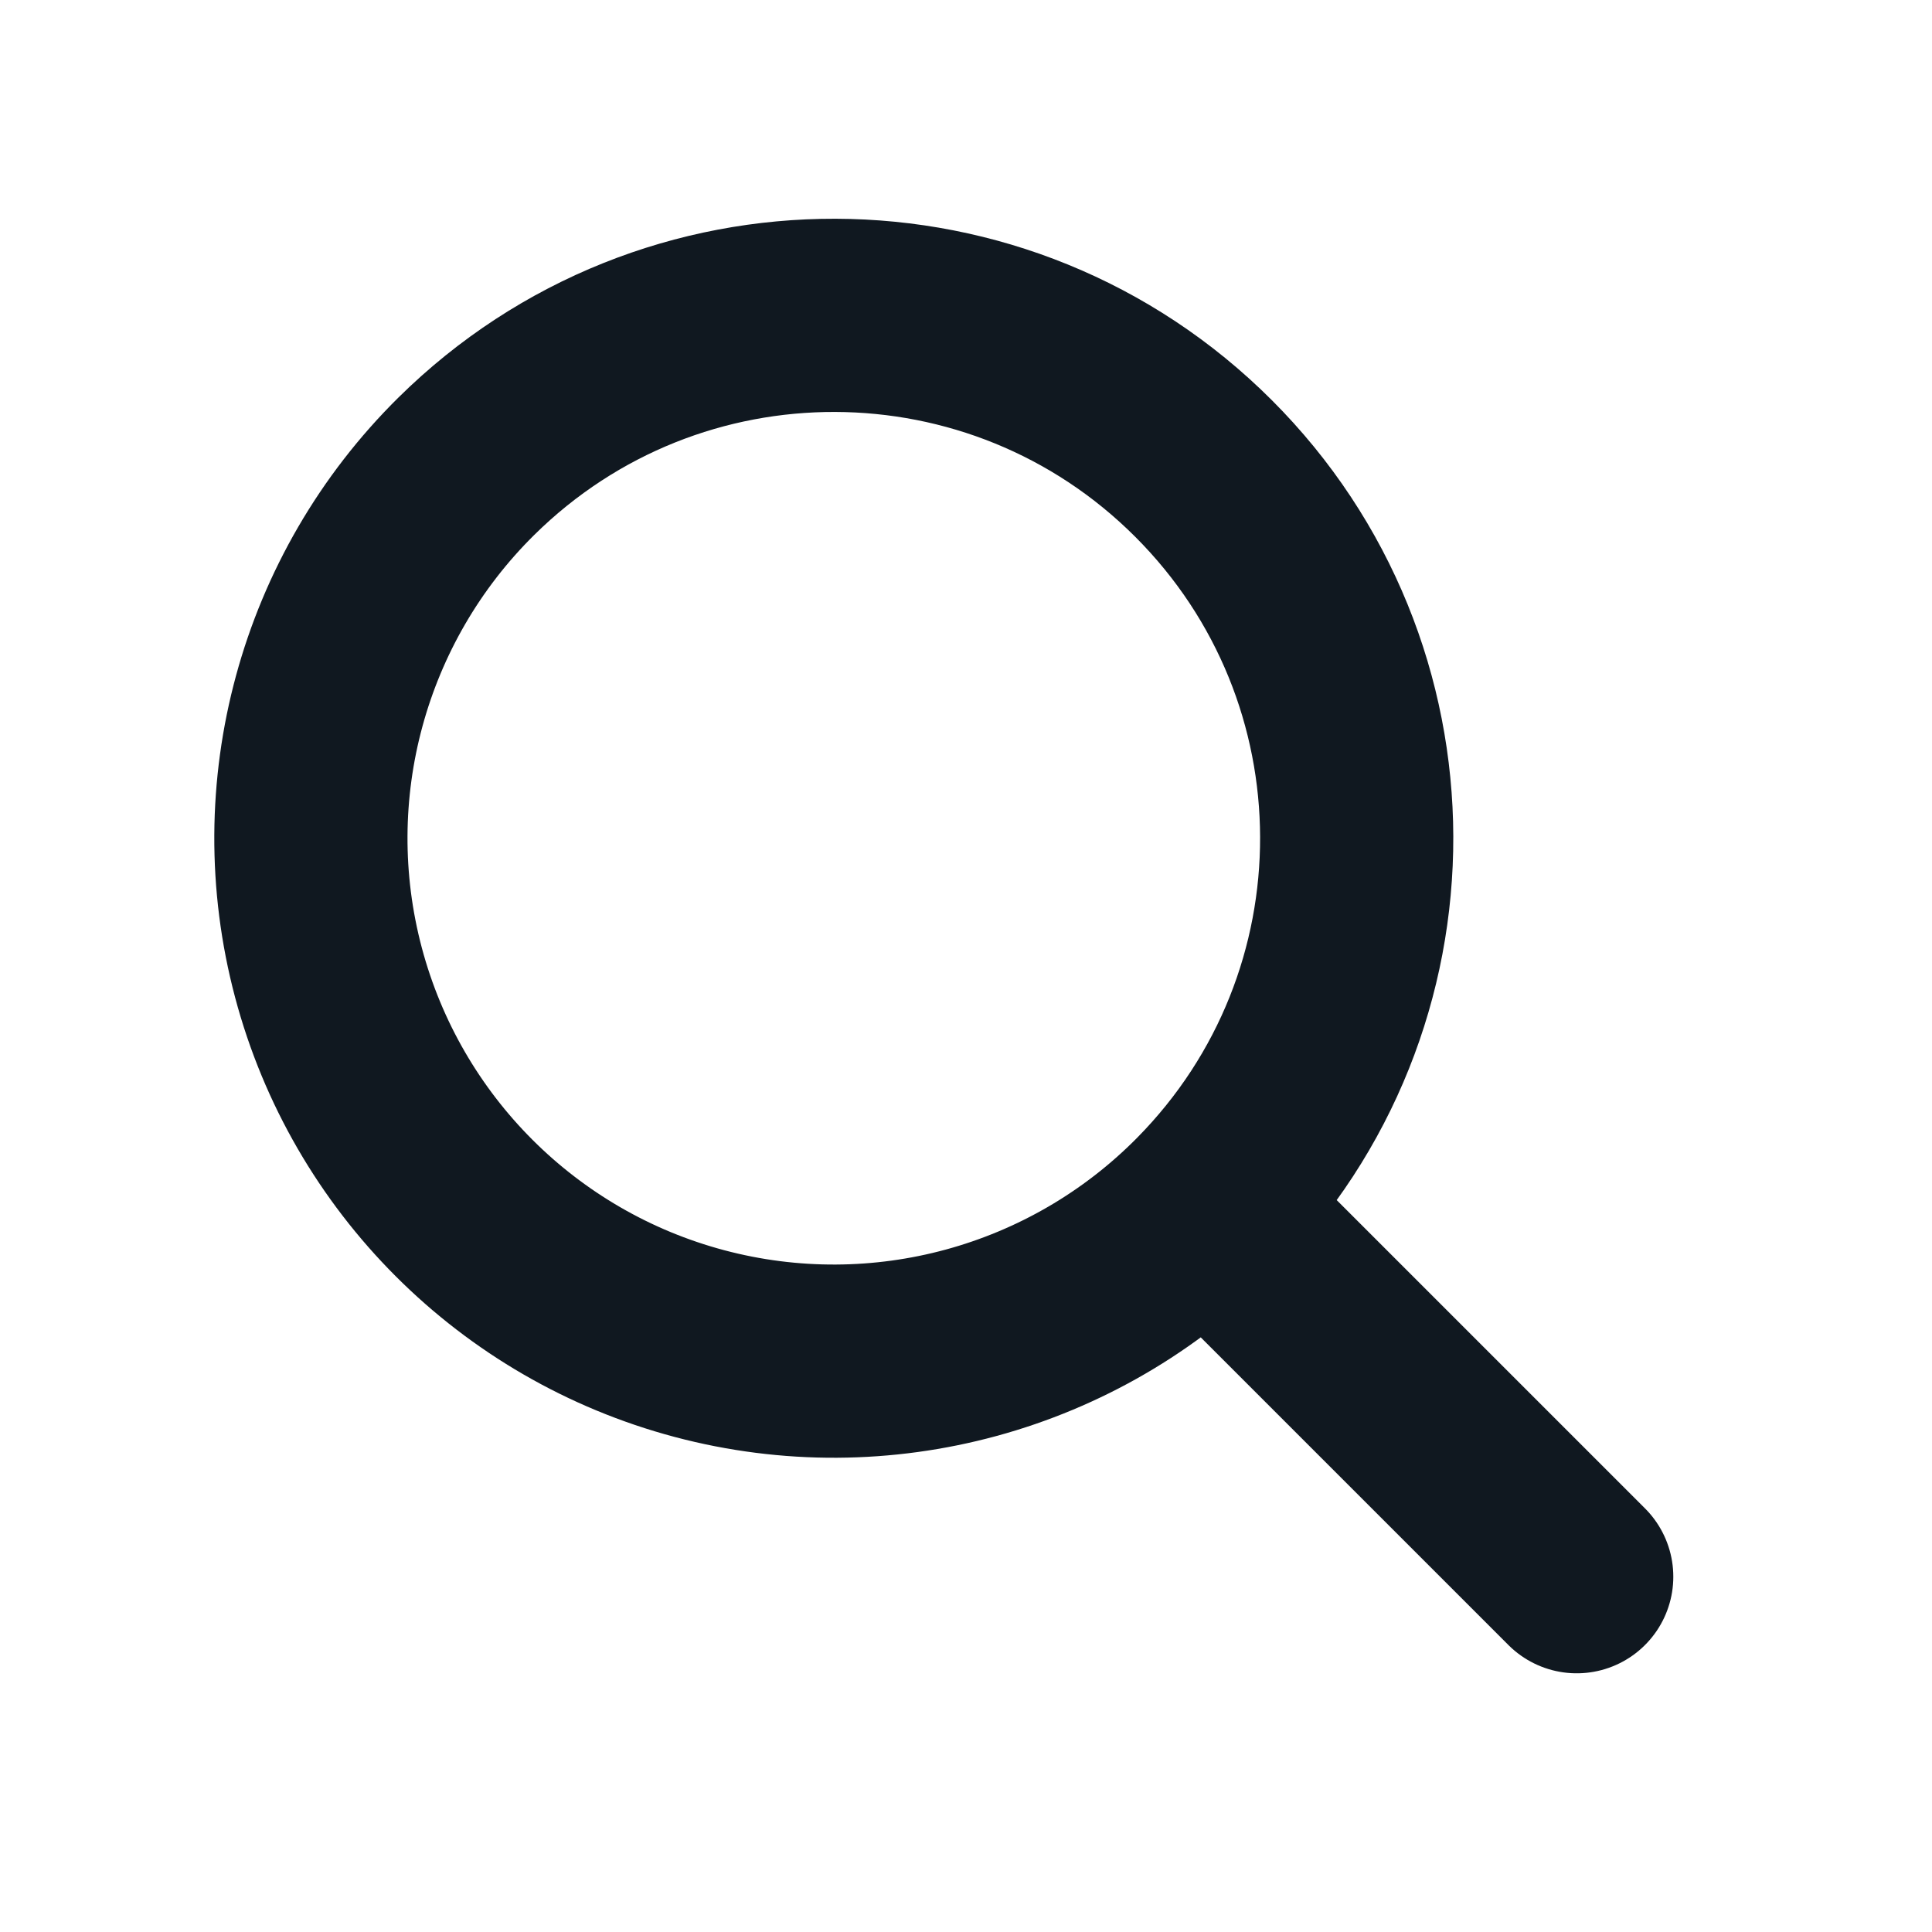
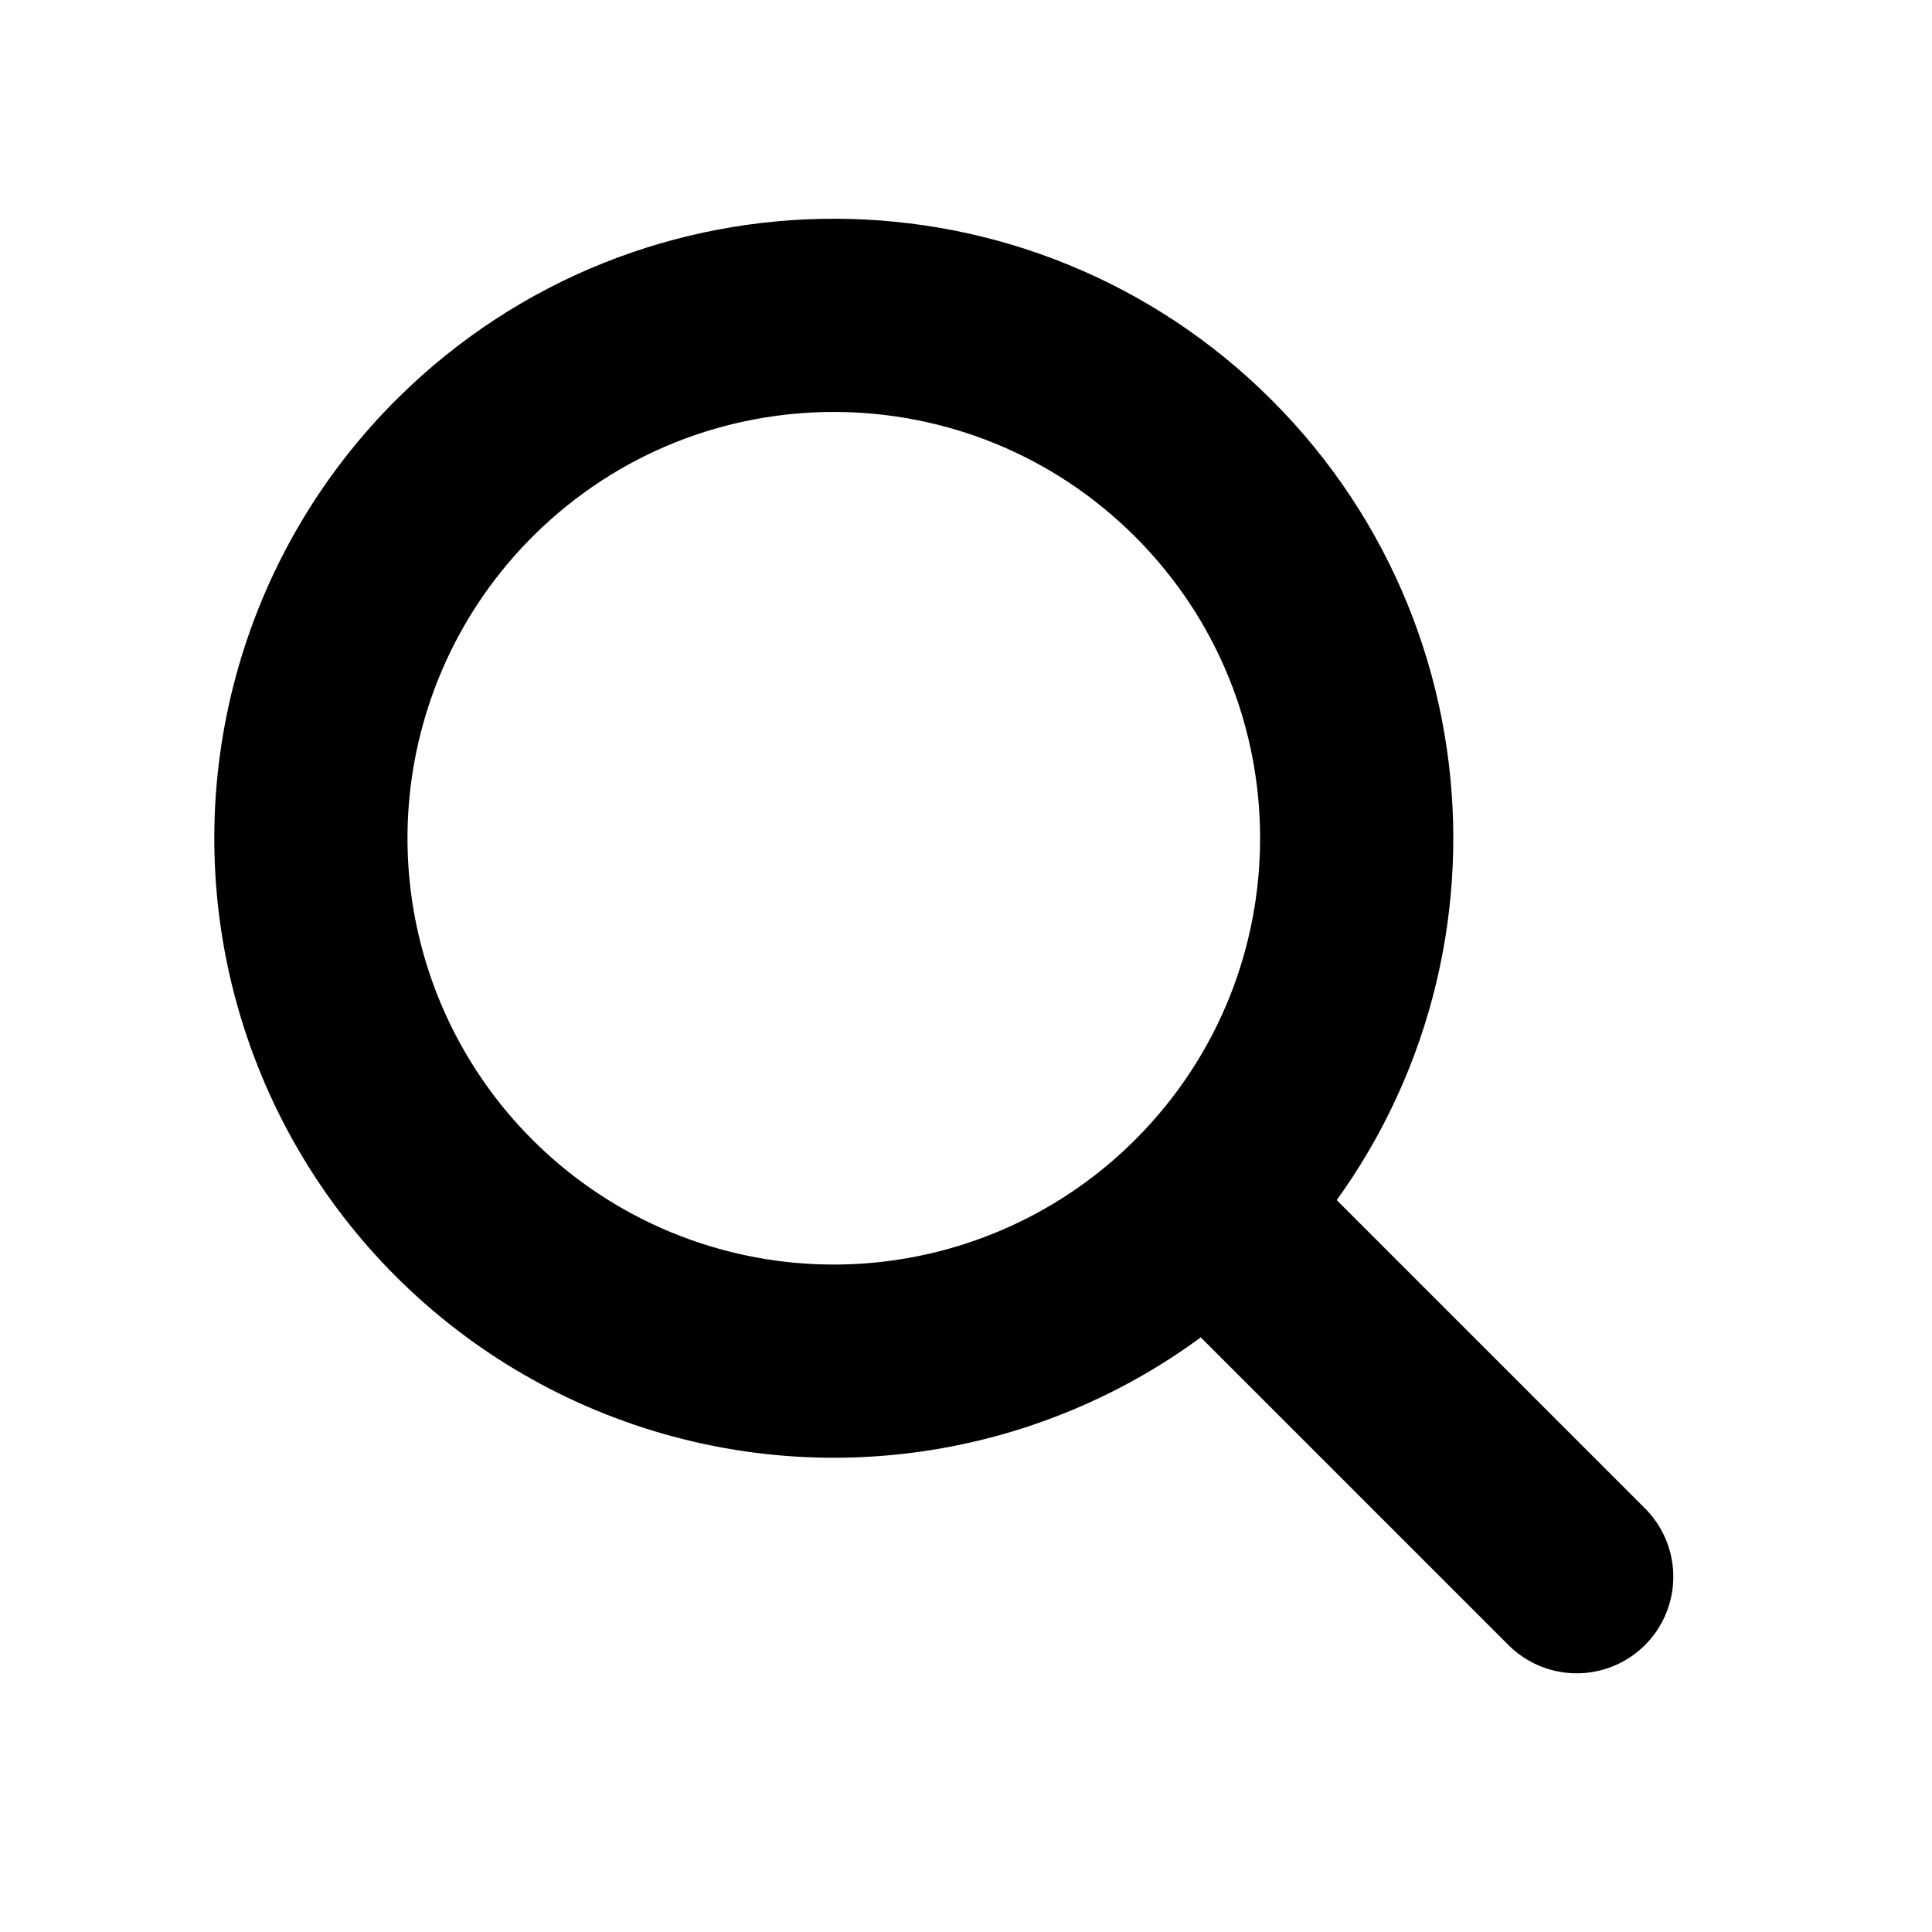
<svg xmlns="http://www.w3.org/2000/svg" width="20" height="20" fill="none">
-   <path d="M12.482 12.482a5.413 5.413 0 1 1-7.655-7.655 5.413 5.413 0 0 1 7.655 7.655Zm0 0 3.84 3.84" stroke="#101820" stroke-width="2" stroke-linecap="round" />
+   <path d="M12.482 12.482a5.413 5.413 0 1 1-7.655-7.655 5.413 5.413 0 0 1 7.655 7.655Zm0 0 3.84 3.84" stroke="currentColor" stroke-width="2" stroke-linecap="round" />
</svg>
